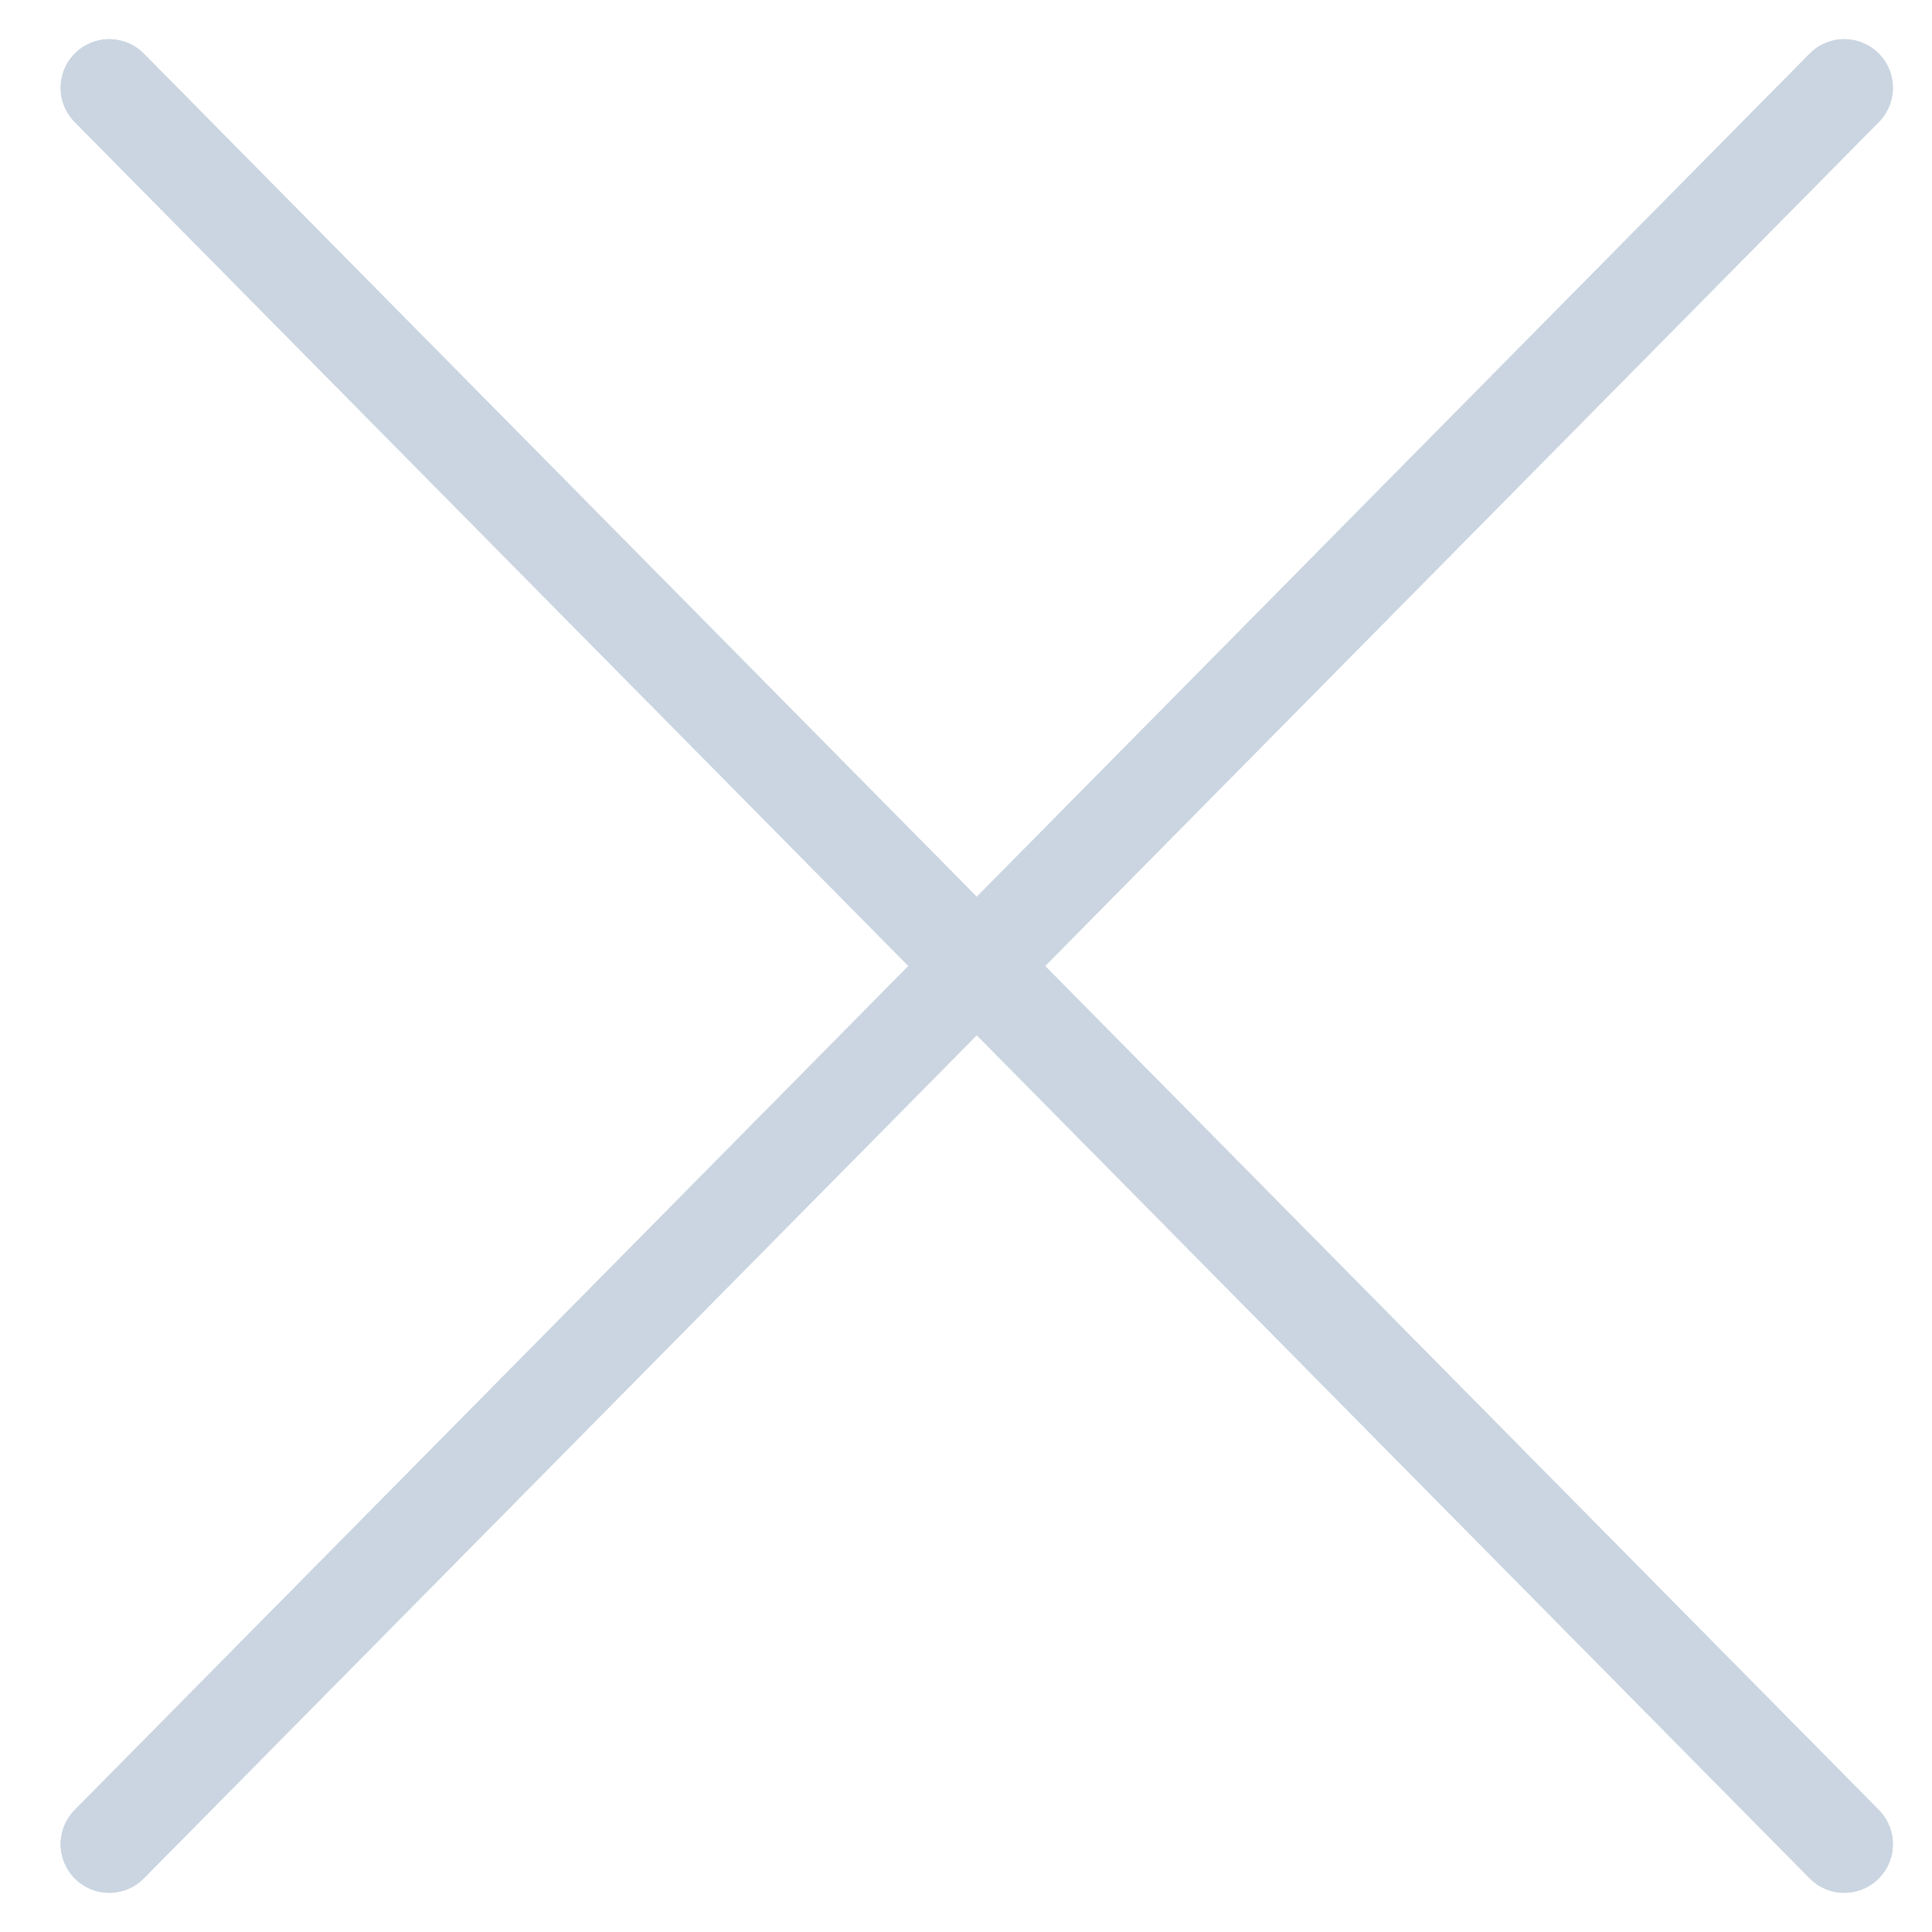
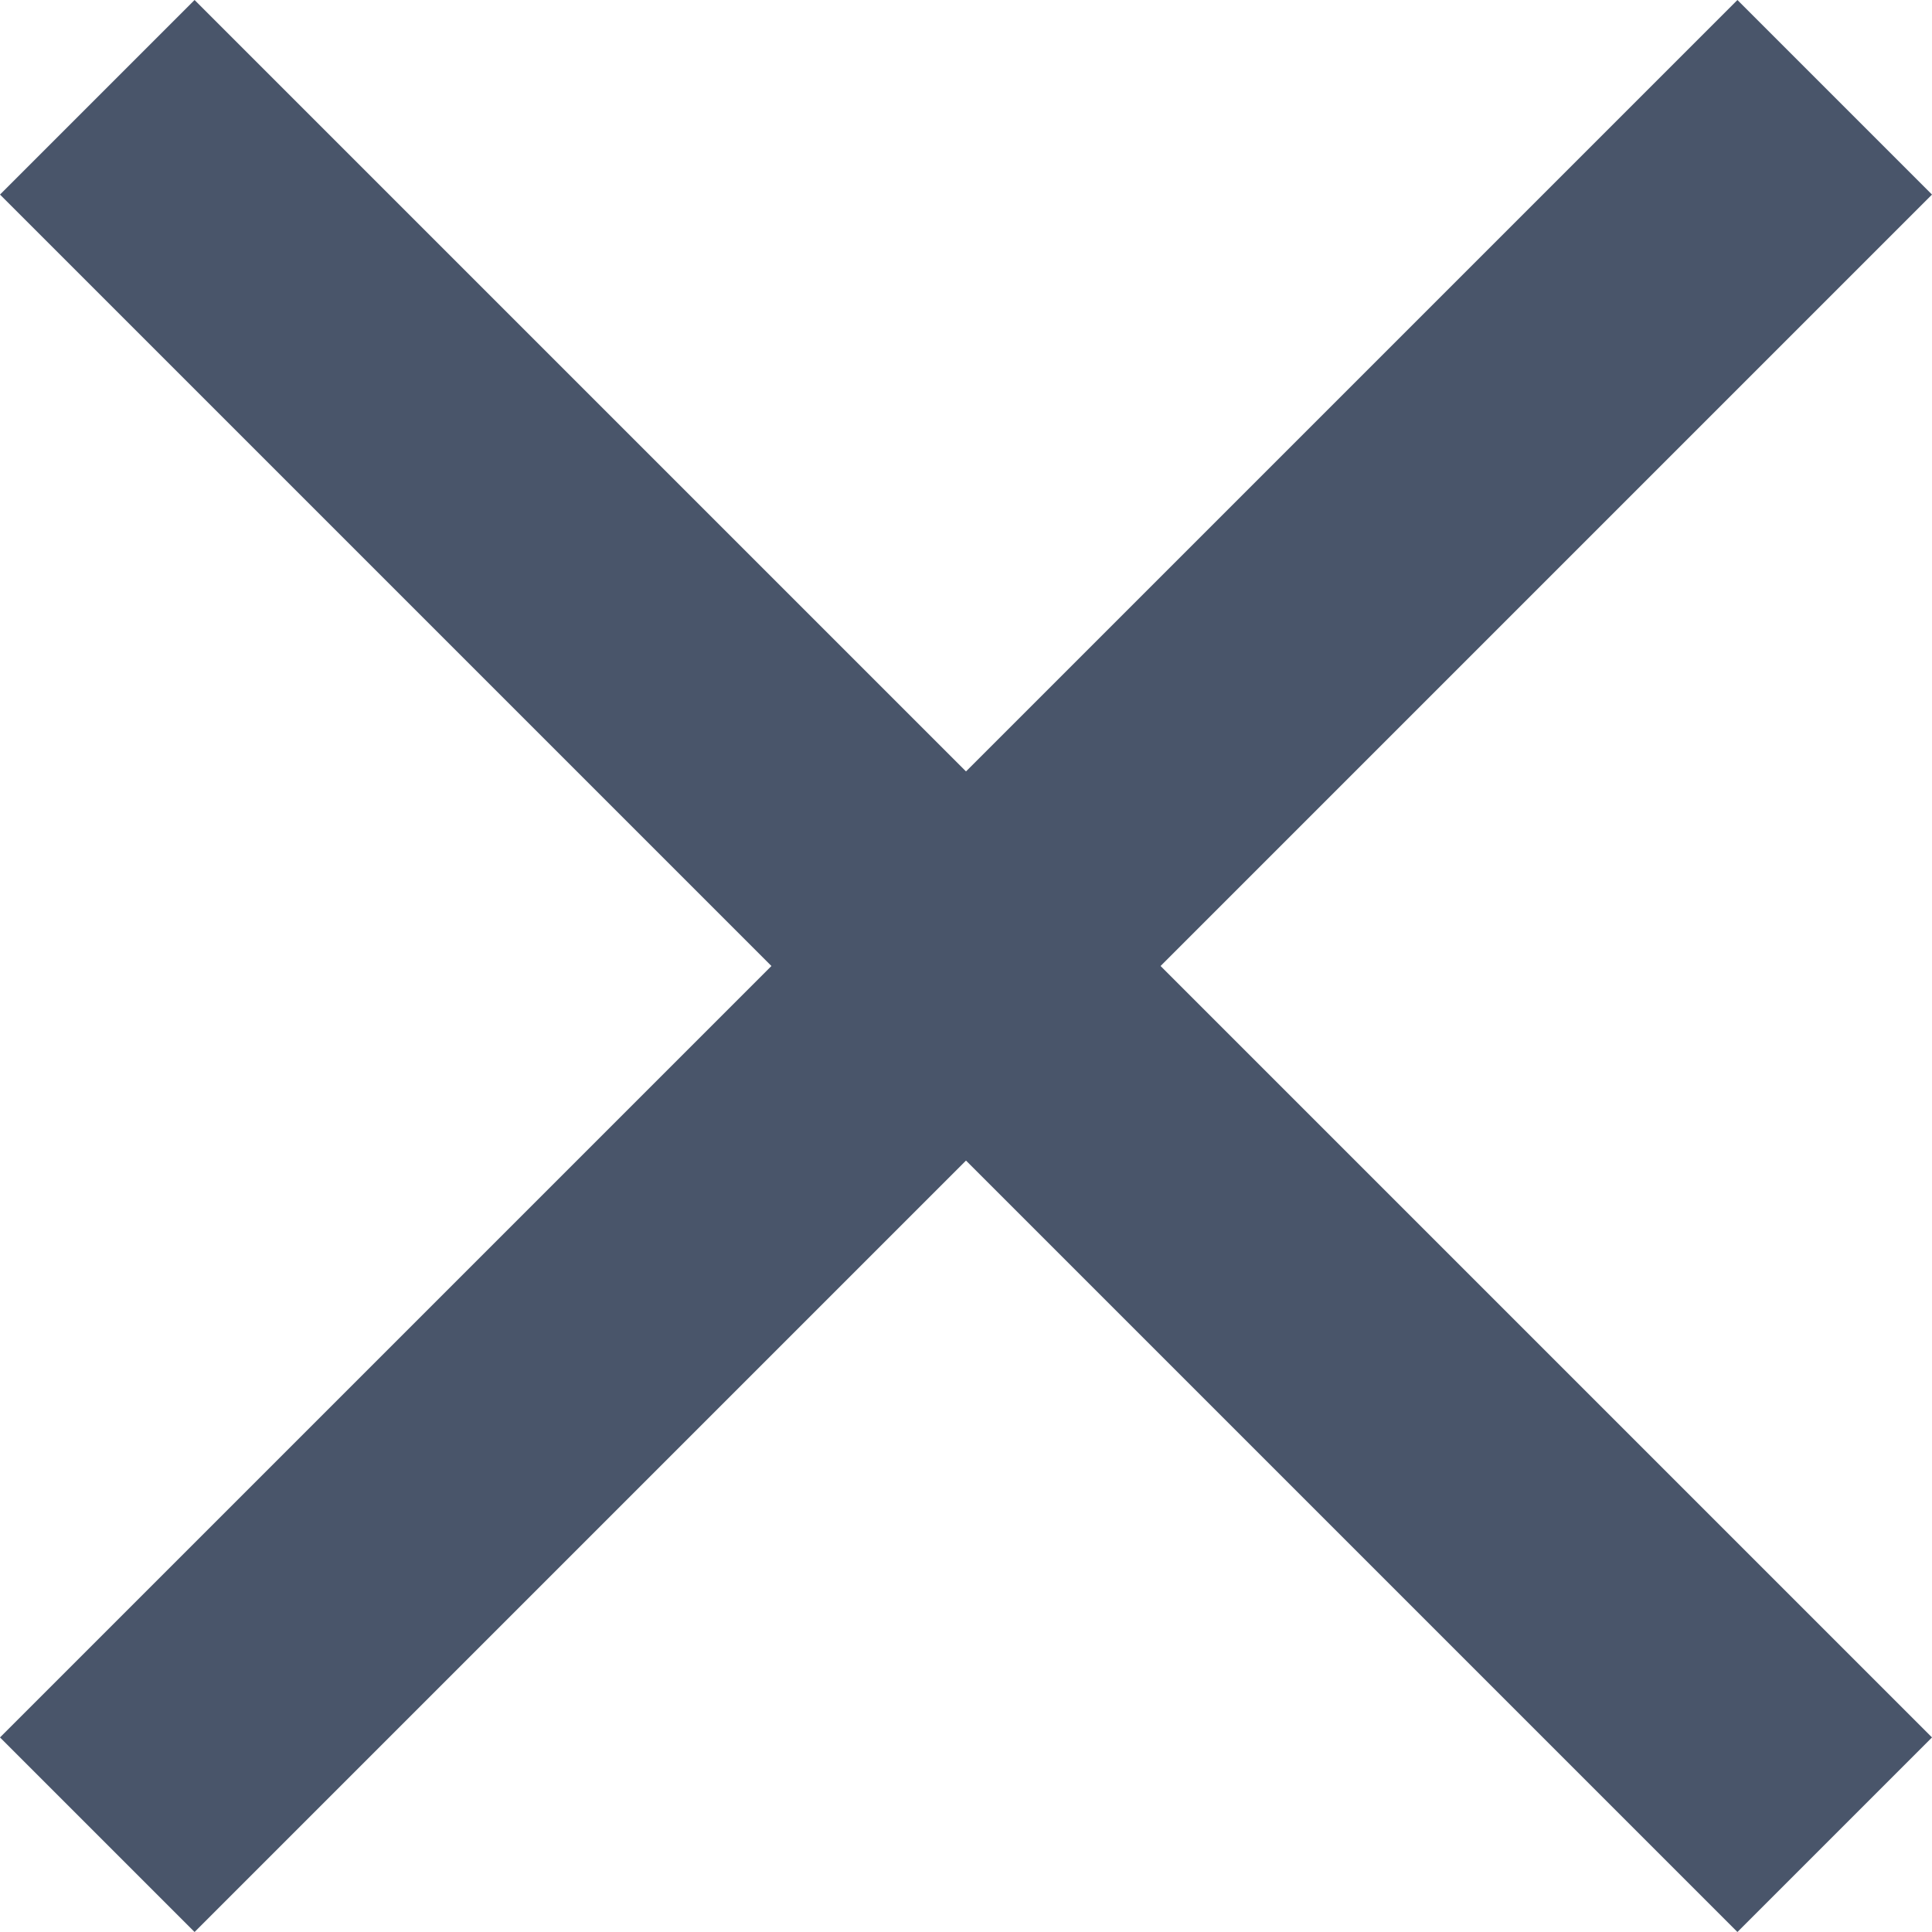
- <svg xmlns="http://www.w3.org/2000/svg" width="22" height="22" viewBox="0 0 22 22" fill="none">
-   <path d="M1.244 1L21.001 21" stroke="#CAD5E1" stroke-width="1.107" stroke-linecap="round" stroke-linejoin="round" />
-   <path d="M1.244 21L21.001 1" stroke="#CAD5E1" stroke-width="1.107" stroke-linecap="round" stroke-linejoin="round" />
-   <path d="M1.244 1L21.001 21" stroke="#CAD5E1" stroke-width="1.107" stroke-linecap="round" stroke-linejoin="round" />
-   <path d="M1.244 21L21.001 1" stroke="#CAD5E1" stroke-width="1.107" stroke-linecap="round" stroke-linejoin="round" />
+ <svg xmlns="http://www.w3.org/2000/svg" width="14" height="14" viewBox="0 0 14 14" fill="none">
+   <path fill-rule="evenodd" clip-rule="evenodd" d="M14 1.41L12.59 0L7 5.59L1.41 0L0 1.41L5.59 7L0 12.59L1.41 14L7 8.41L12.59 14L14 12.59L8.41 7L14 1.41Z" fill="#49556A" />
</svg>
